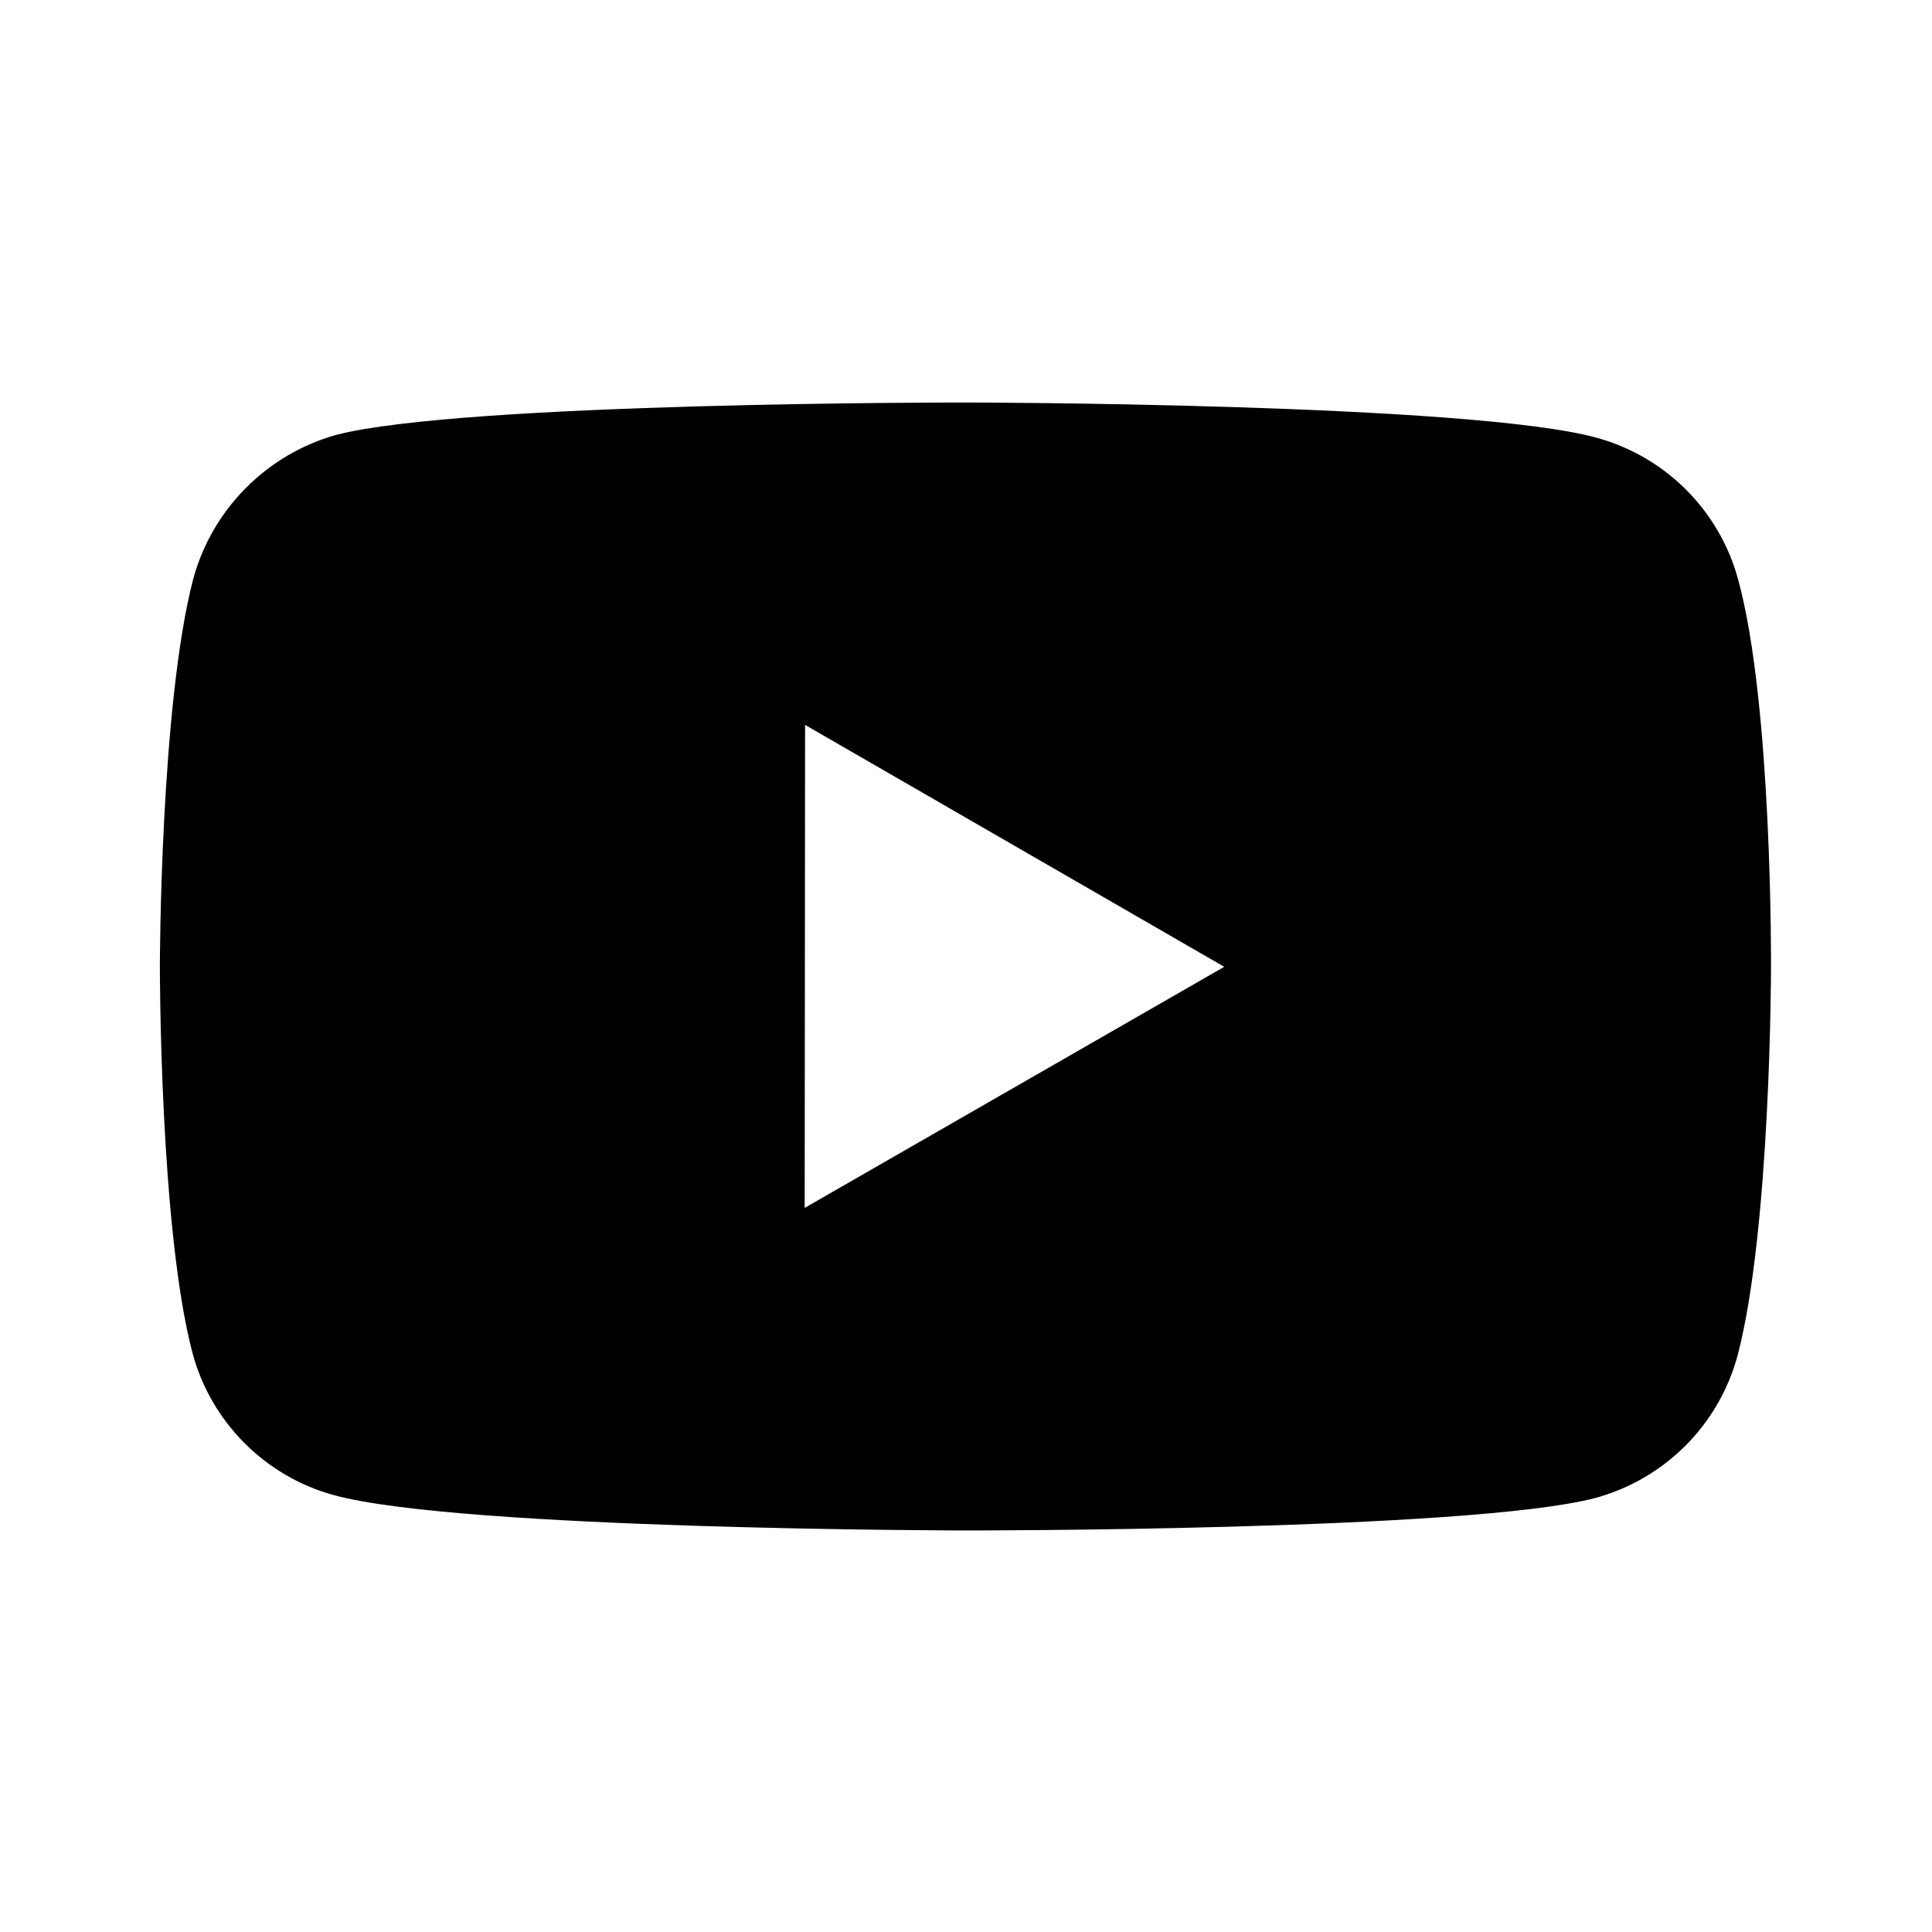
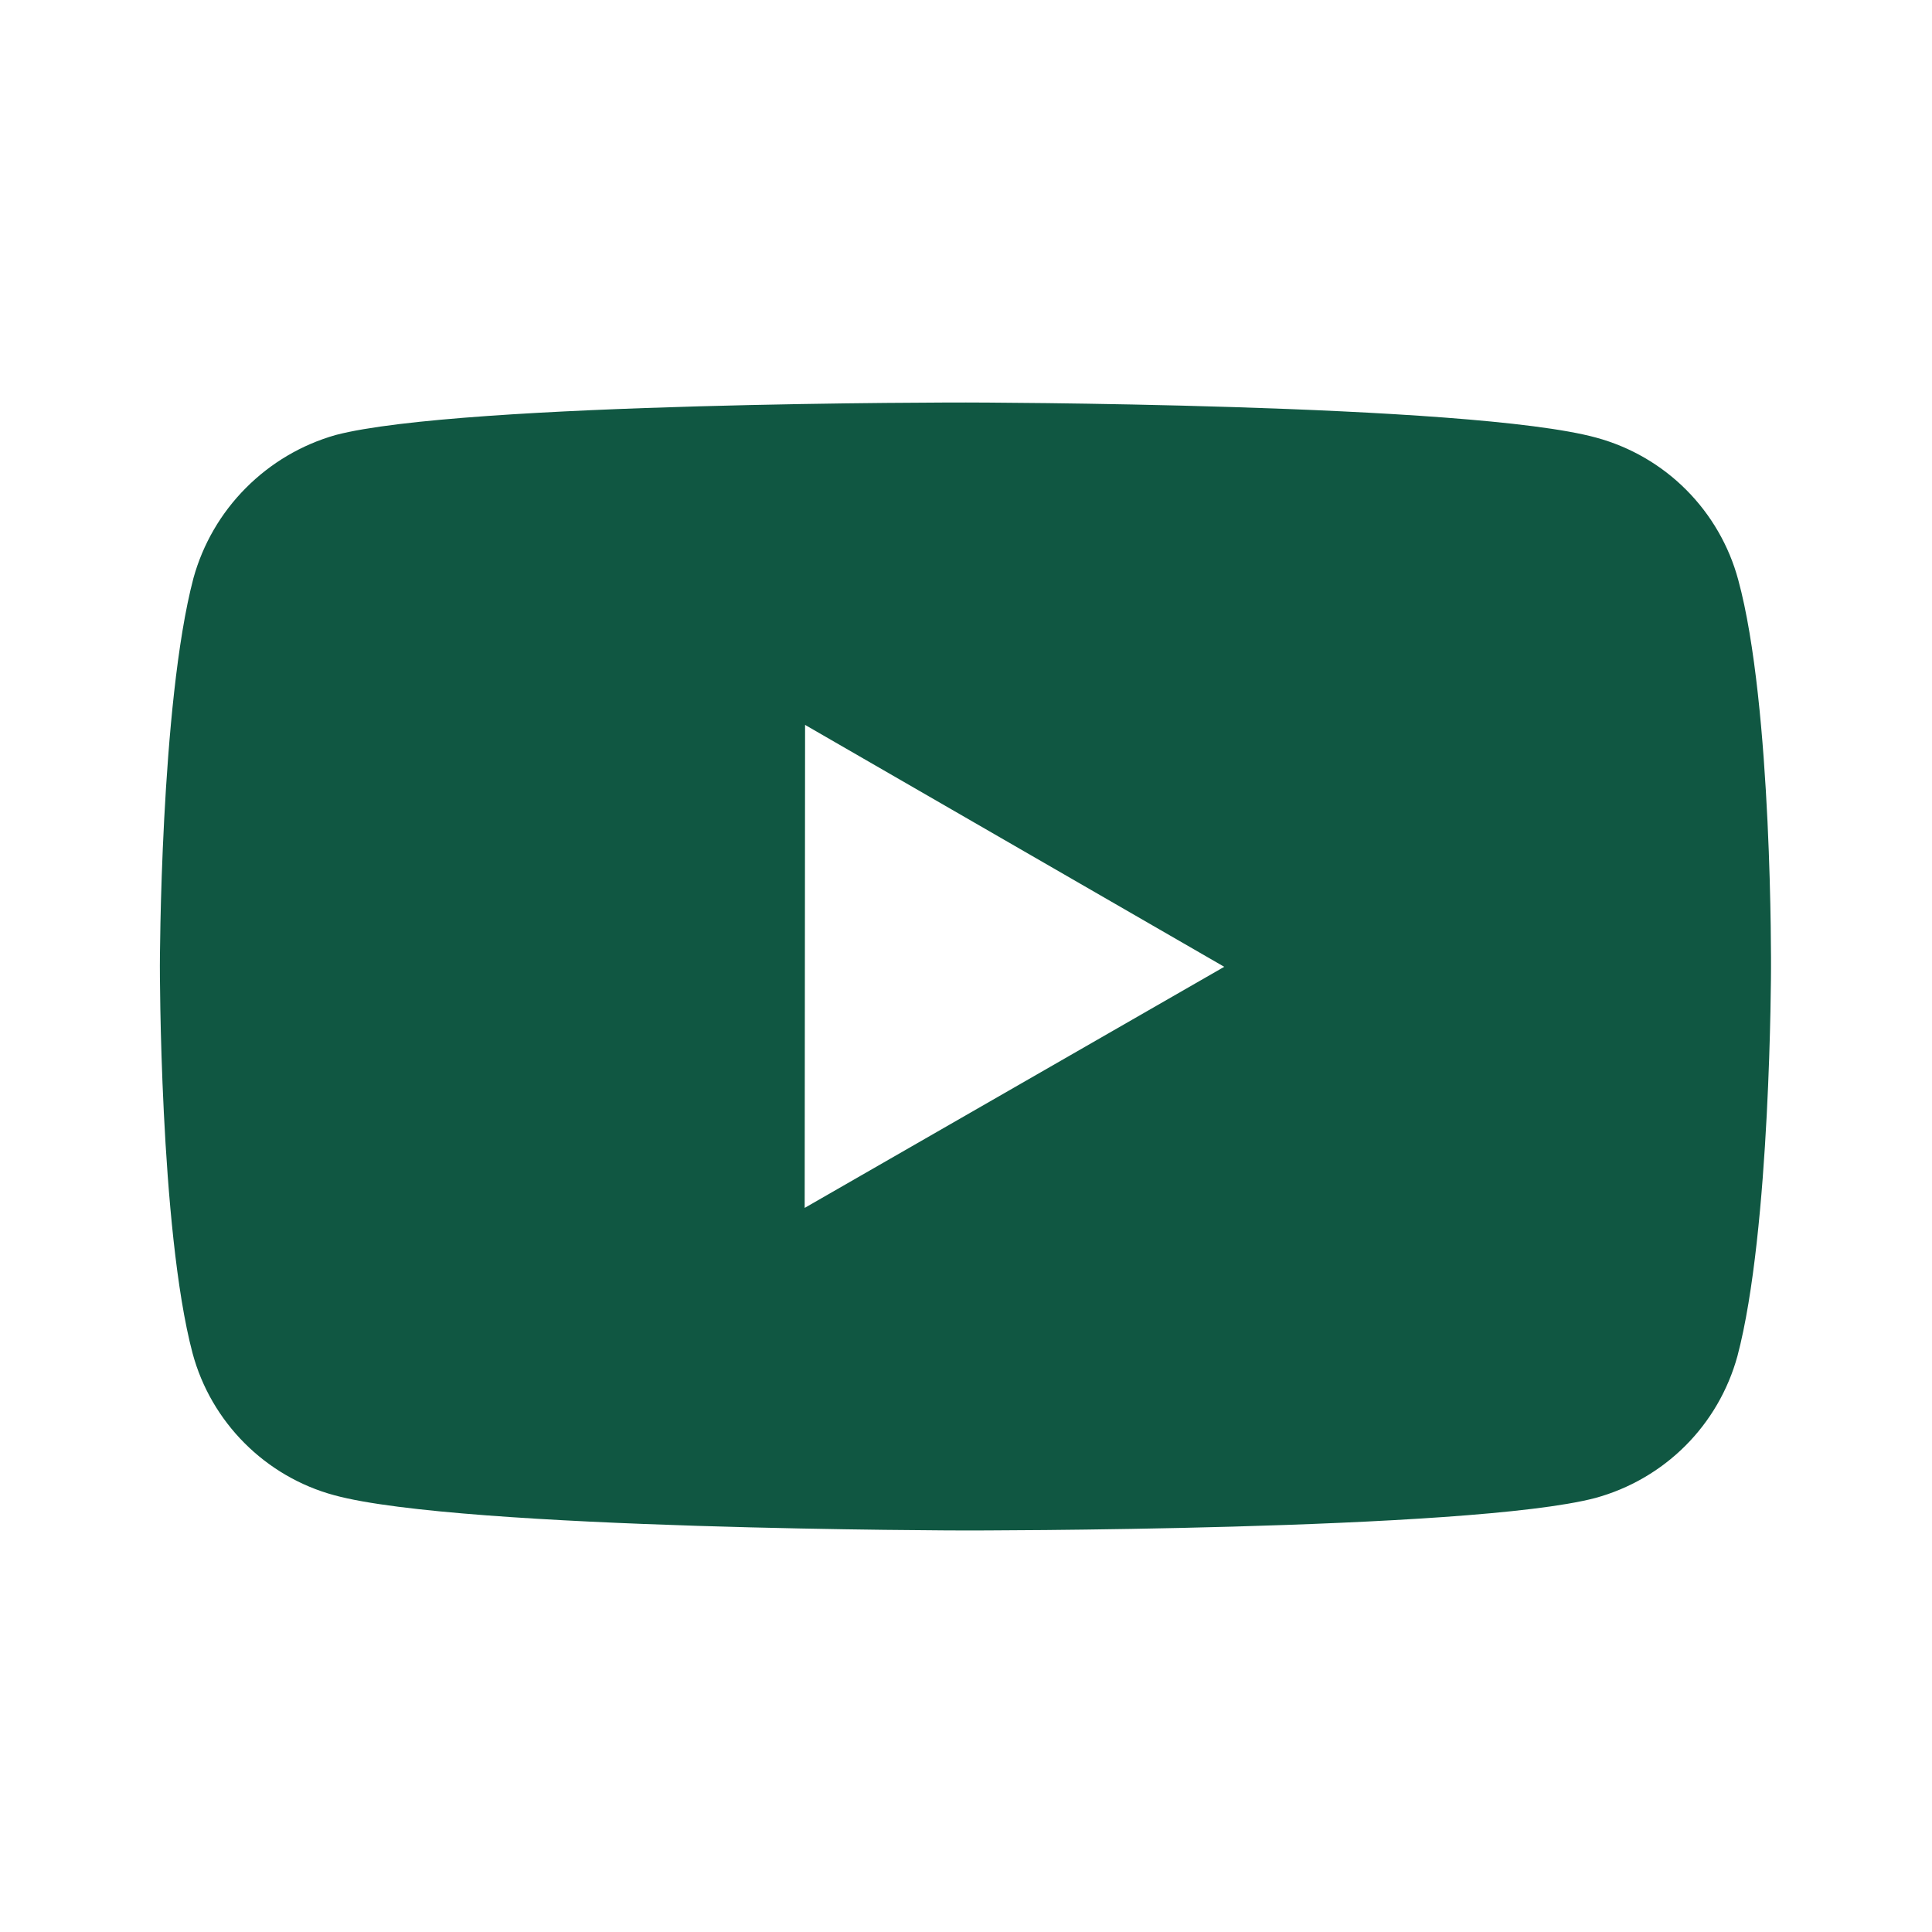
<svg xmlns="http://www.w3.org/2000/svg" width="24" height="24" viewBox="0 0 24 24" fill="none">
-   <path d="M21.593 7.203C21.479 6.78 21.256 6.395 20.947 6.085C20.638 5.775 20.253 5.552 19.831 5.437C18.265 5.007 12 5 12 5C12 5 5.736 4.993 4.169 5.404C3.747 5.524 3.363 5.751 3.054 6.062C2.744 6.373 2.52 6.759 2.403 7.182C1.99 8.748 1.986 11.996 1.986 11.996C1.986 11.996 1.982 15.26 2.392 16.81C2.622 17.667 3.297 18.344 4.155 18.575C5.737 19.005 11.985 19.012 11.985 19.012C11.985 19.012 18.25 19.019 19.816 18.609C20.238 18.494 20.624 18.271 20.934 17.962C21.244 17.653 21.467 17.268 21.583 16.846C21.997 15.281 22 12.034 22 12.034C22 12.034 22.02 8.769 21.593 7.203ZM9.996 15.005L10.001 9.005L15.208 12.01L9.996 15.005Z" fill="currentColor" />
+   <path d="M21.593 7.203C21.479 6.78 21.256 6.395 20.947 6.085C20.638 5.775 20.253 5.552 19.831 5.437C18.265 5.007 12 5 12 5C12 5 5.736 4.993 4.169 5.404C3.747 5.524 3.363 5.751 3.054 6.062C2.744 6.373 2.52 6.759 2.403 7.182C1.99 8.748 1.986 11.996 1.986 11.996C1.986 11.996 1.982 15.26 2.392 16.81C2.622 17.667 3.297 18.344 4.155 18.575C5.737 19.005 11.985 19.012 11.985 19.012C11.985 19.012 18.25 19.019 19.816 18.609C20.238 18.494 20.624 18.271 20.934 17.962C21.244 17.653 21.467 17.268 21.583 16.846C21.997 15.281 22 12.034 22 12.034C22 12.034 22.02 8.769 21.593 7.203ZM9.996 15.005L10.001 9.005L15.208 12.01L9.996 15.005Z" fill="#105742" />
</svg>
